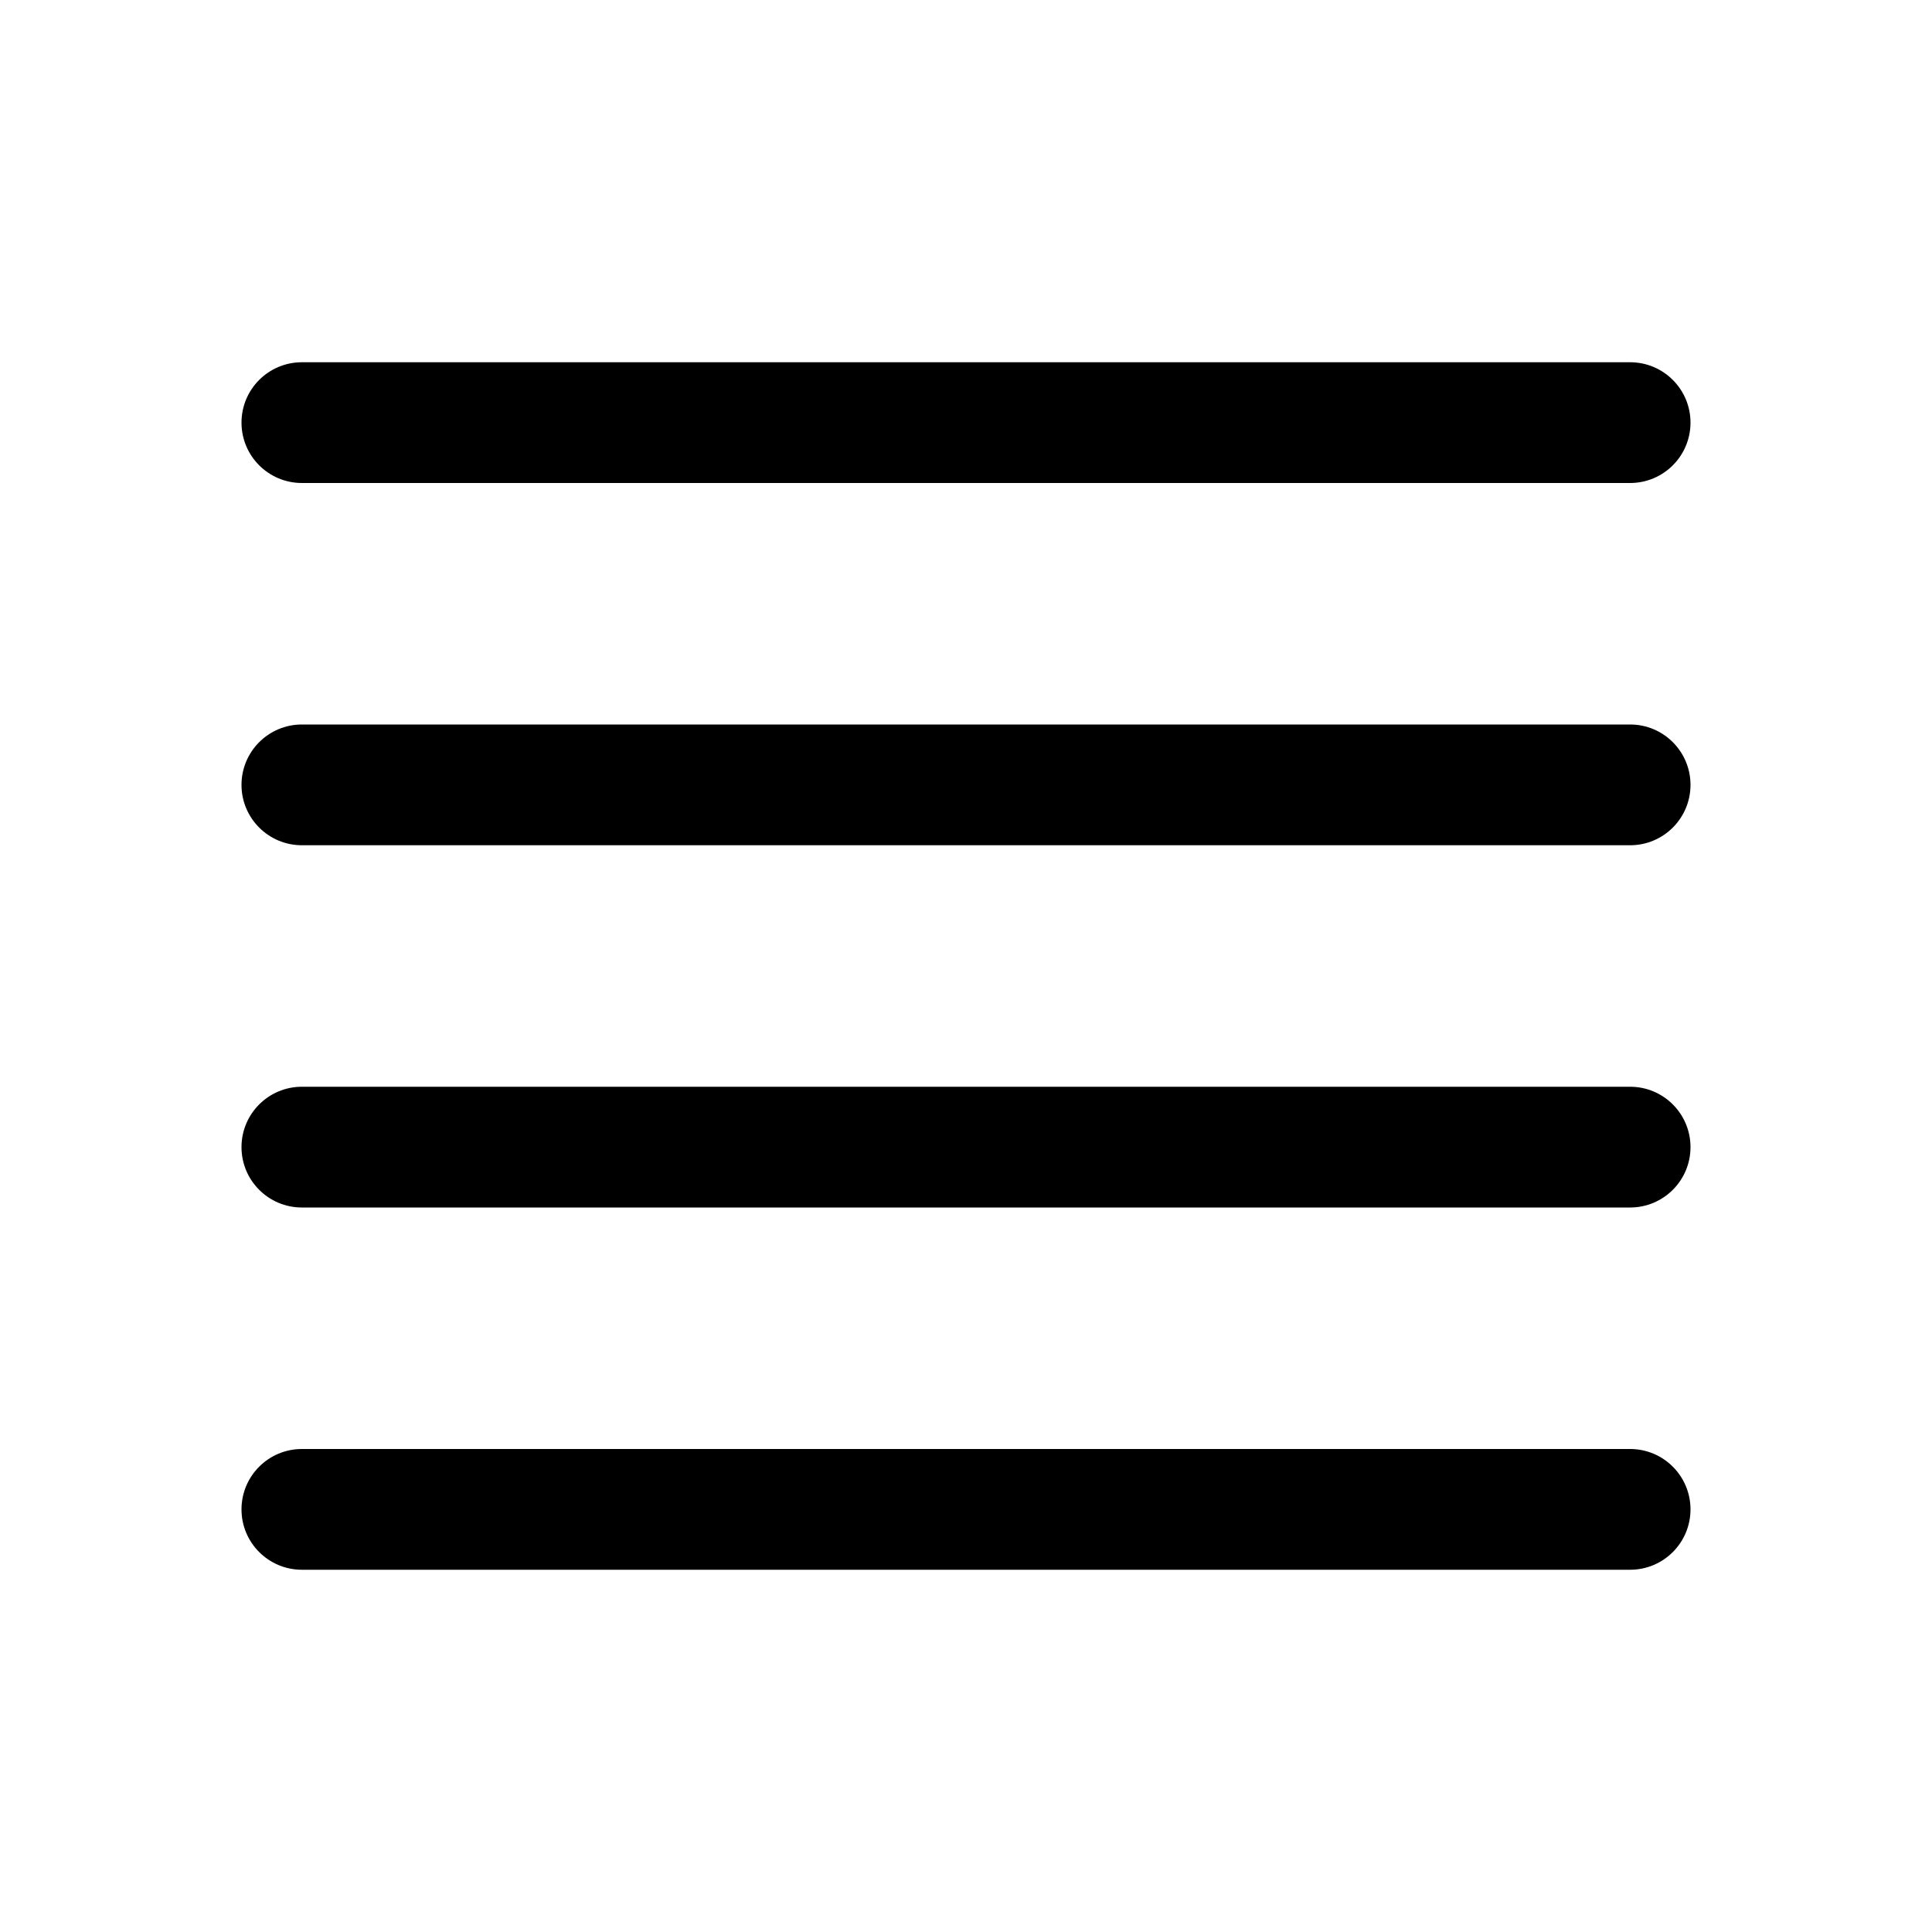
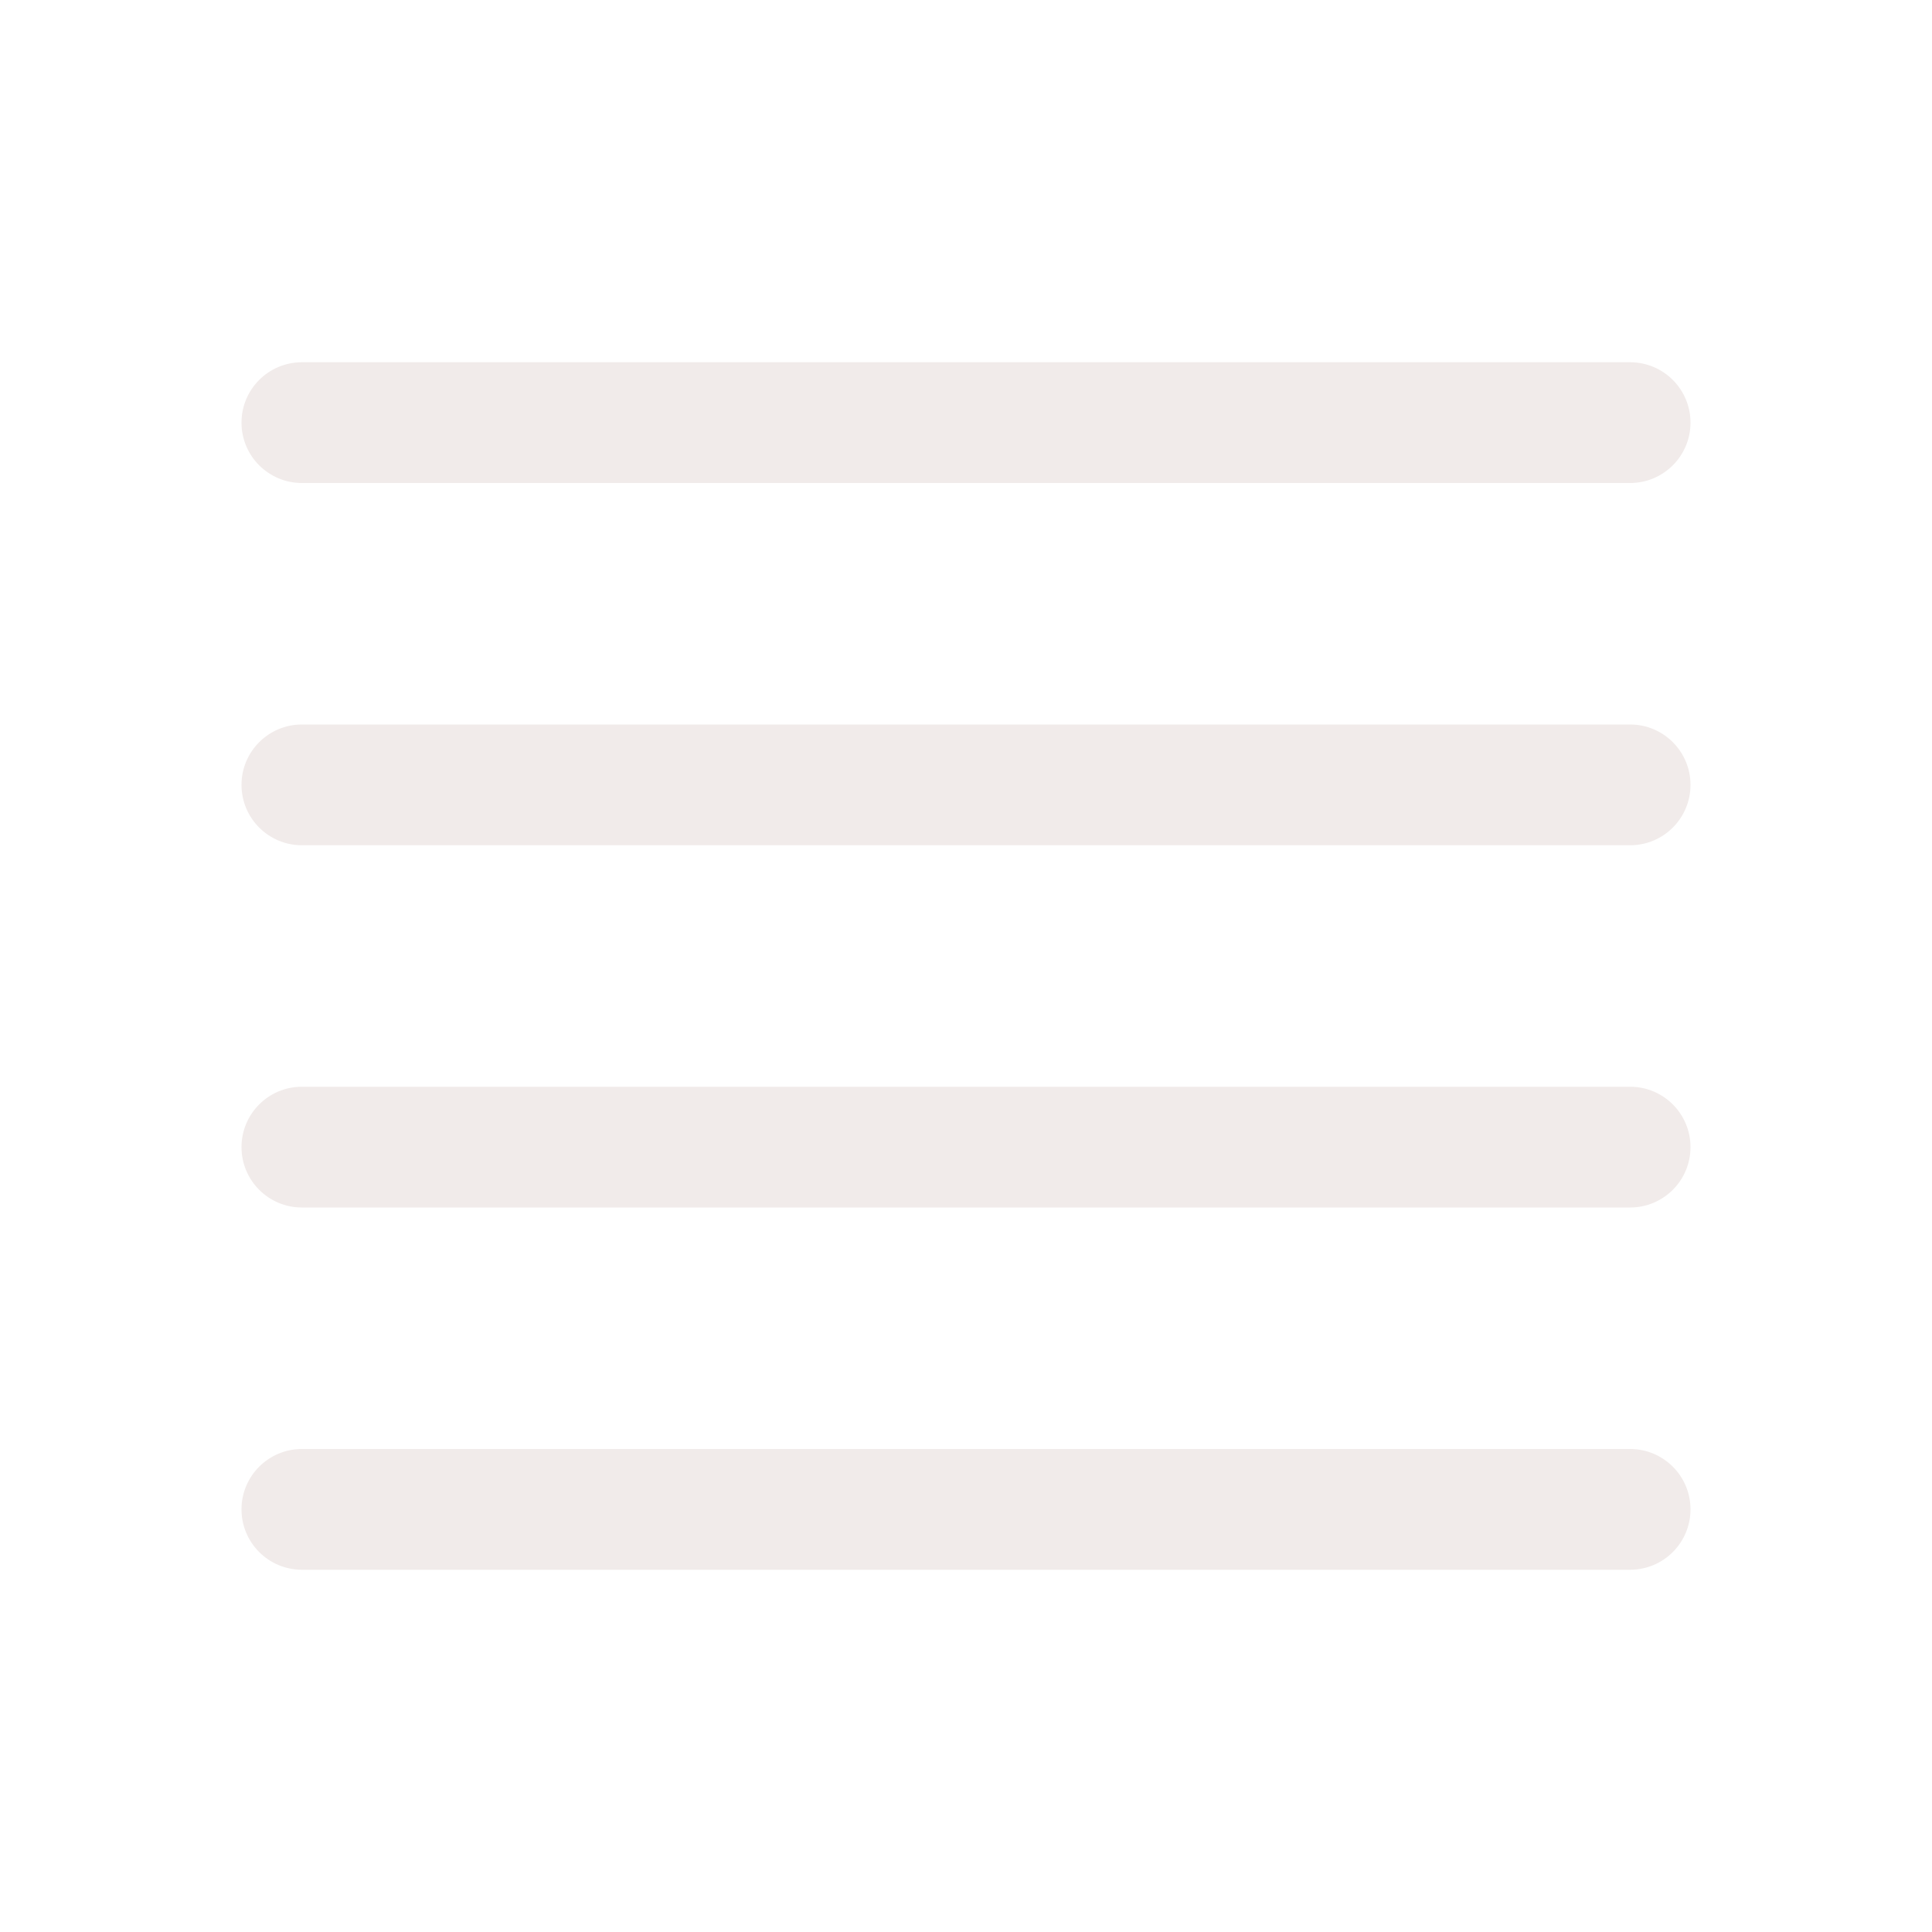
- <svg xmlns="http://www.w3.org/2000/svg" width="16" height="16" fill="currentColor" class="bi bi-justify" viewBox="0 0 16 16">
+ <svg xmlns="http://www.w3.org/2000/svg" width="16" height="16" fill="#F1EBEA" class="bi bi-justify" viewBox="0 0 16 16">
  <path fill-rule="evenodd" d="M2 12.5a.5.5 0 0 1 .5-.5h11a.5.5 0 0 1 0 1h-11a.5.5 0 0 1-.5-.5zm0-3a.5.5 0 0 1 .5-.5h11a.5.5 0 0 1 0 1h-11a.5.5 0 0 1-.5-.5zm0-3a.5.5 0 0 1 .5-.5h11a.5.5 0 0 1 0 1h-11a.5.5 0 0 1-.5-.5zm0-3a.5.5 0 0 1 .5-.5h11a.5.5 0 0 1 0 1h-11a.5.5 0 0 1-.5-.5z" />
</svg>
